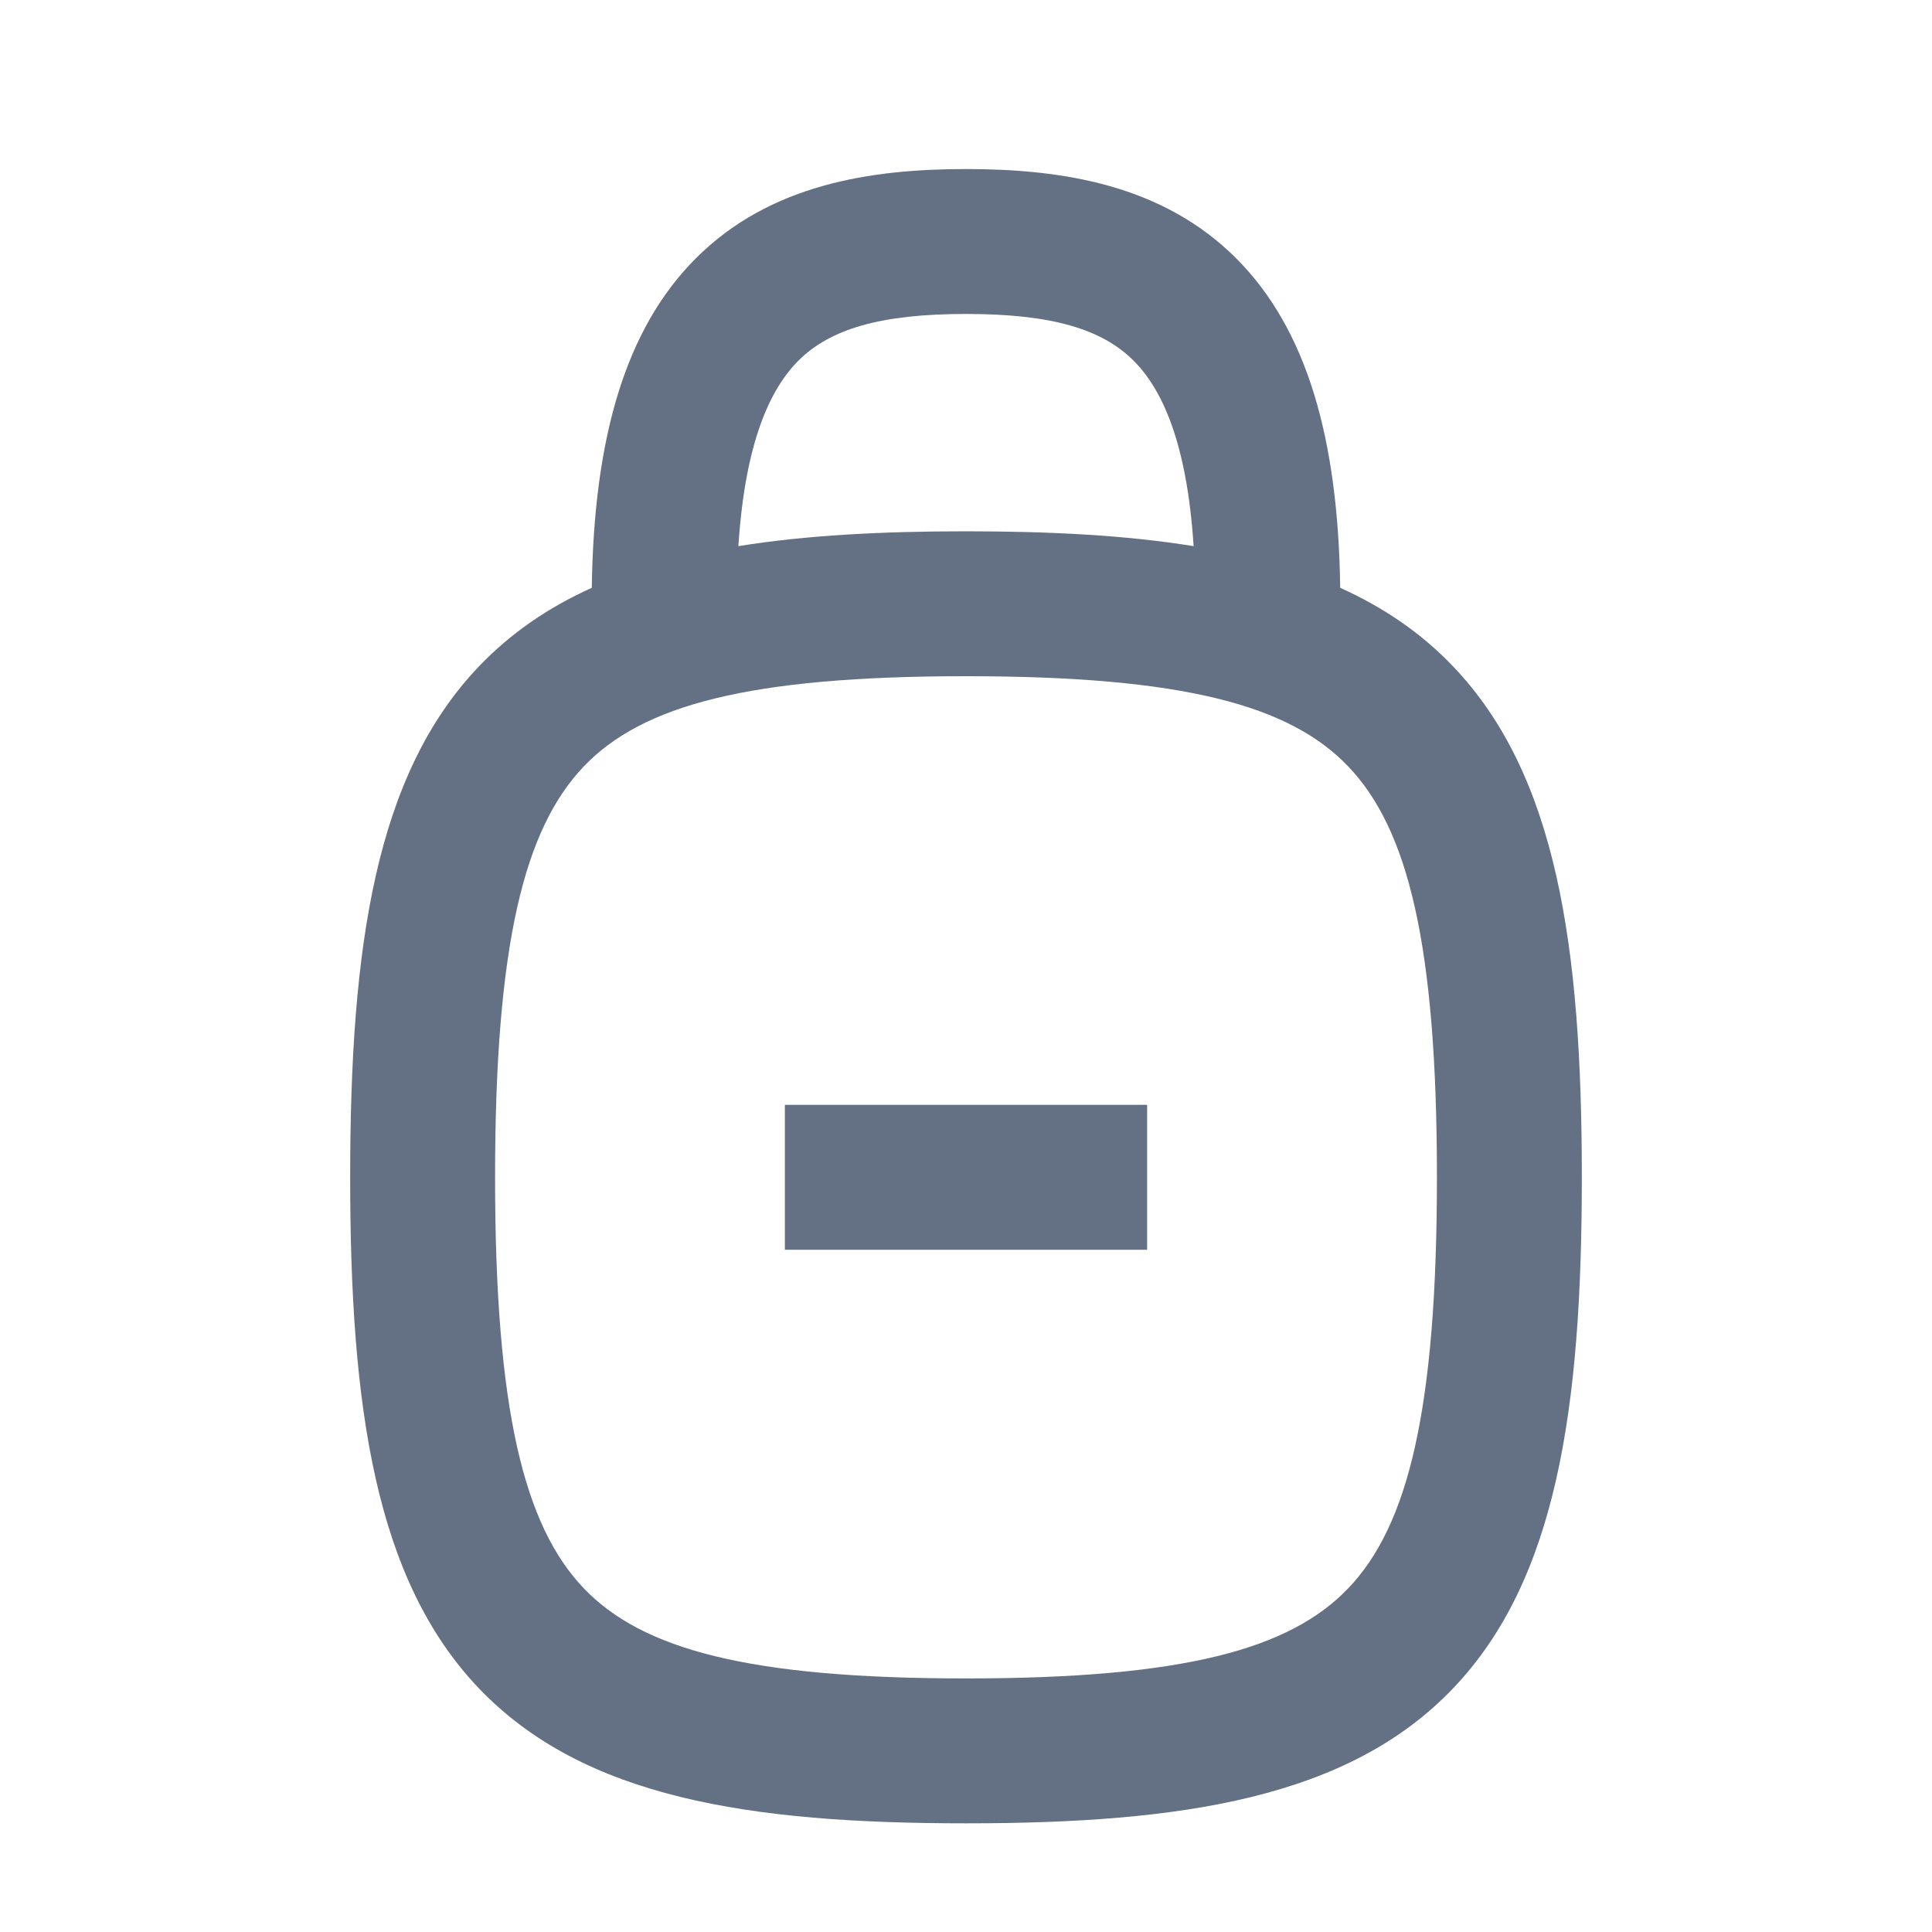
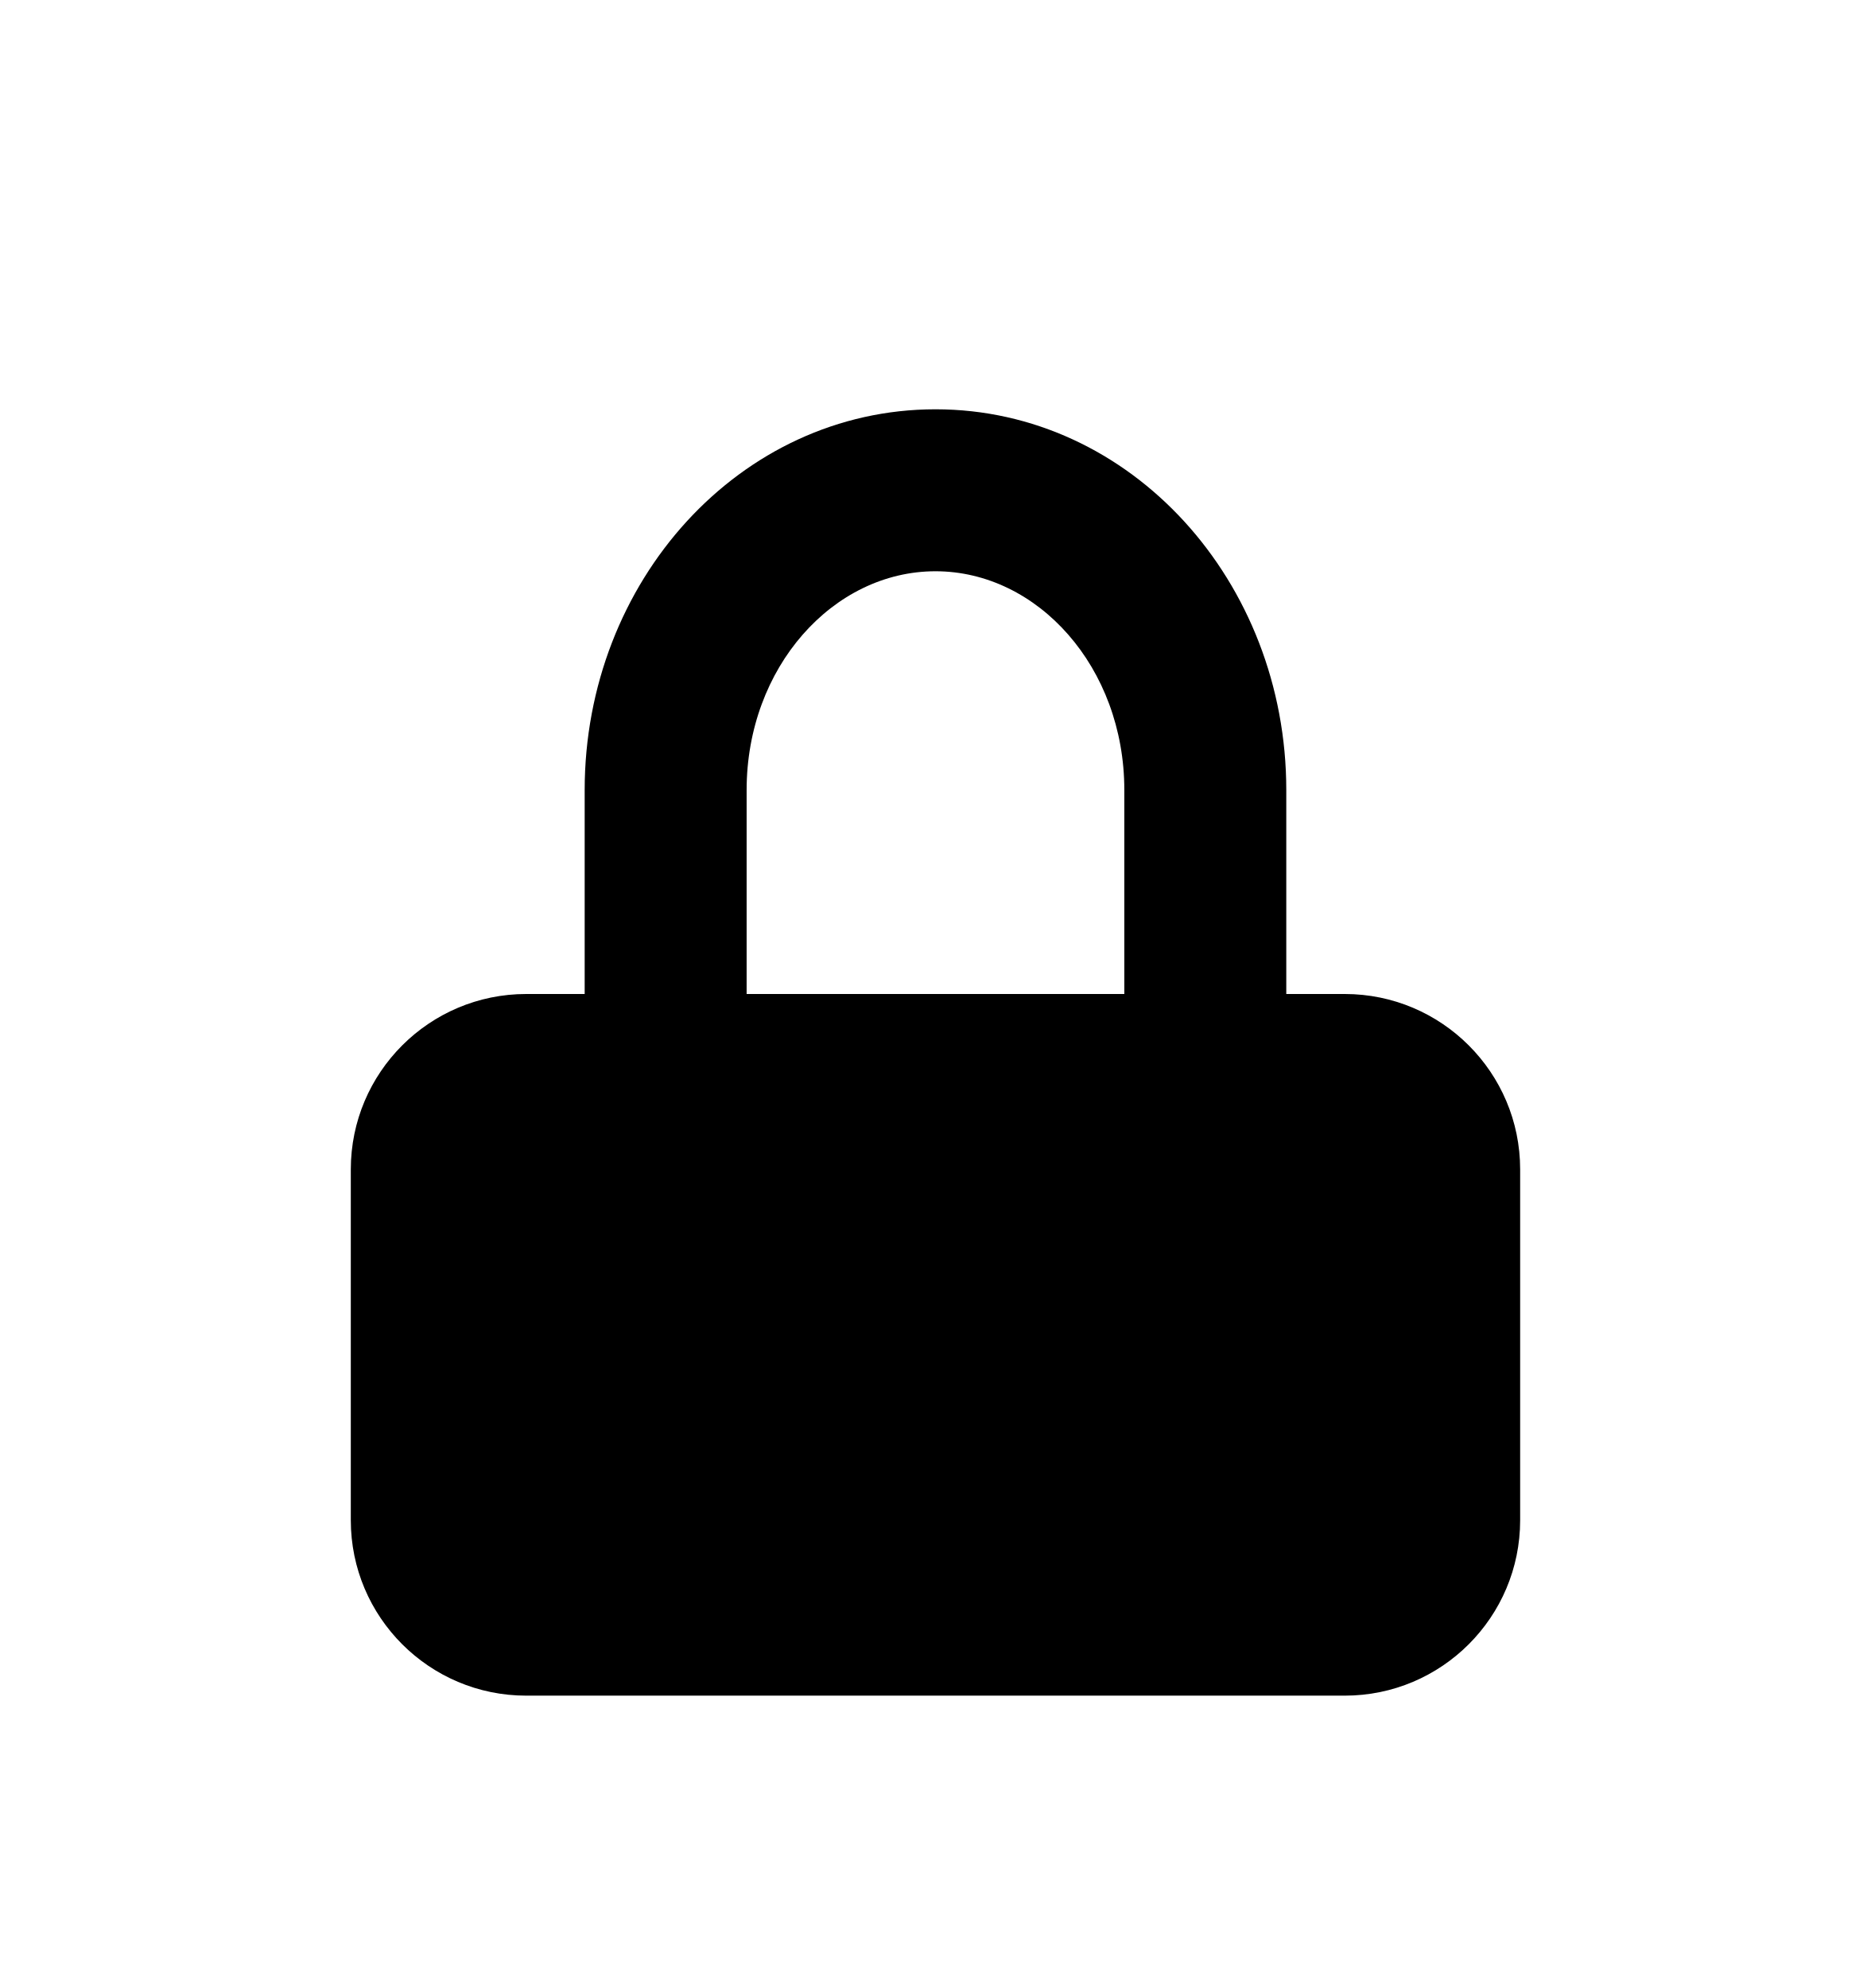
- <svg xmlns="http://www.w3.org/2000/svg" width="16" height="16" viewBox="0 0 16 16" fill="none">
-   <path fill-rule="evenodd" clip-rule="evenodd" d="M5.763 2.139C6.375 1.527 7.207 1.4 8 1.4C8.793 1.4 9.625 1.527 10.237 2.139C10.823 2.725 11.082 3.631 11.099 4.868C11.456 5.029 11.769 5.241 12.034 5.519C12.892 6.417 13.1 7.838 13.1 9.75C13.1 11.662 12.892 13.084 12.034 13.982C11.167 14.89 9.795 15.1 8 15.1C6.205 15.1 4.834 14.89 3.966 13.982C3.109 13.084 2.9 11.662 2.9 9.75C2.9 7.838 3.109 6.417 3.966 5.519C4.232 5.241 4.544 5.029 4.901 4.868C4.918 3.631 5.177 2.725 5.763 2.139ZM9.388 2.987C9.618 3.217 9.829 3.653 9.885 4.523C9.323 4.432 8.693 4.4 8 4.4C7.307 4.4 6.677 4.432 6.115 4.523C6.171 3.653 6.382 3.217 6.612 2.987C6.875 2.724 7.293 2.6 8 2.6C8.707 2.6 9.125 2.724 9.388 2.987ZM4.834 6.348C4.342 6.864 4.1 7.817 4.1 9.75C4.1 11.684 4.342 12.637 4.834 13.153C5.317 13.658 6.195 13.9 8 13.9C9.805 13.9 10.684 13.658 11.166 13.153C11.659 12.637 11.9 11.684 11.9 9.75C11.9 7.817 11.659 6.864 11.166 6.348C10.684 5.842 9.805 5.6 8 5.6C6.195 5.6 5.317 5.842 4.834 6.348ZM6.5 10.35H9.5V9.15H6.5V10.35Z" fill="#647084" />
+ <svg xmlns="http://www.w3.org/2000/svg" width="16" height="17" viewBox="0 0 16 17" fill="none">
+   <path fill-rule="evenodd" clip-rule="evenodd" d="M5 8.5V6.756C5 4.973 6.326 3.5 8 3.5C9.674 3.5 11 4.973 11 6.756V8.5H11.5C12.328 8.5 13 9.172 13 10V13C13 13.828 12.328 14.5 11.5 14.5H4.5C3.672 14.5 3 13.828 3 13V10C3 9.172 3.672 8.5 4.5 8.5H5ZM6.385 8.5H9.615V6.756C9.615 5.707 8.875 4.885 8 4.885C7.125 4.885 6.385 5.707 6.385 6.756V8.5Z" fill="black" />
</svg>
